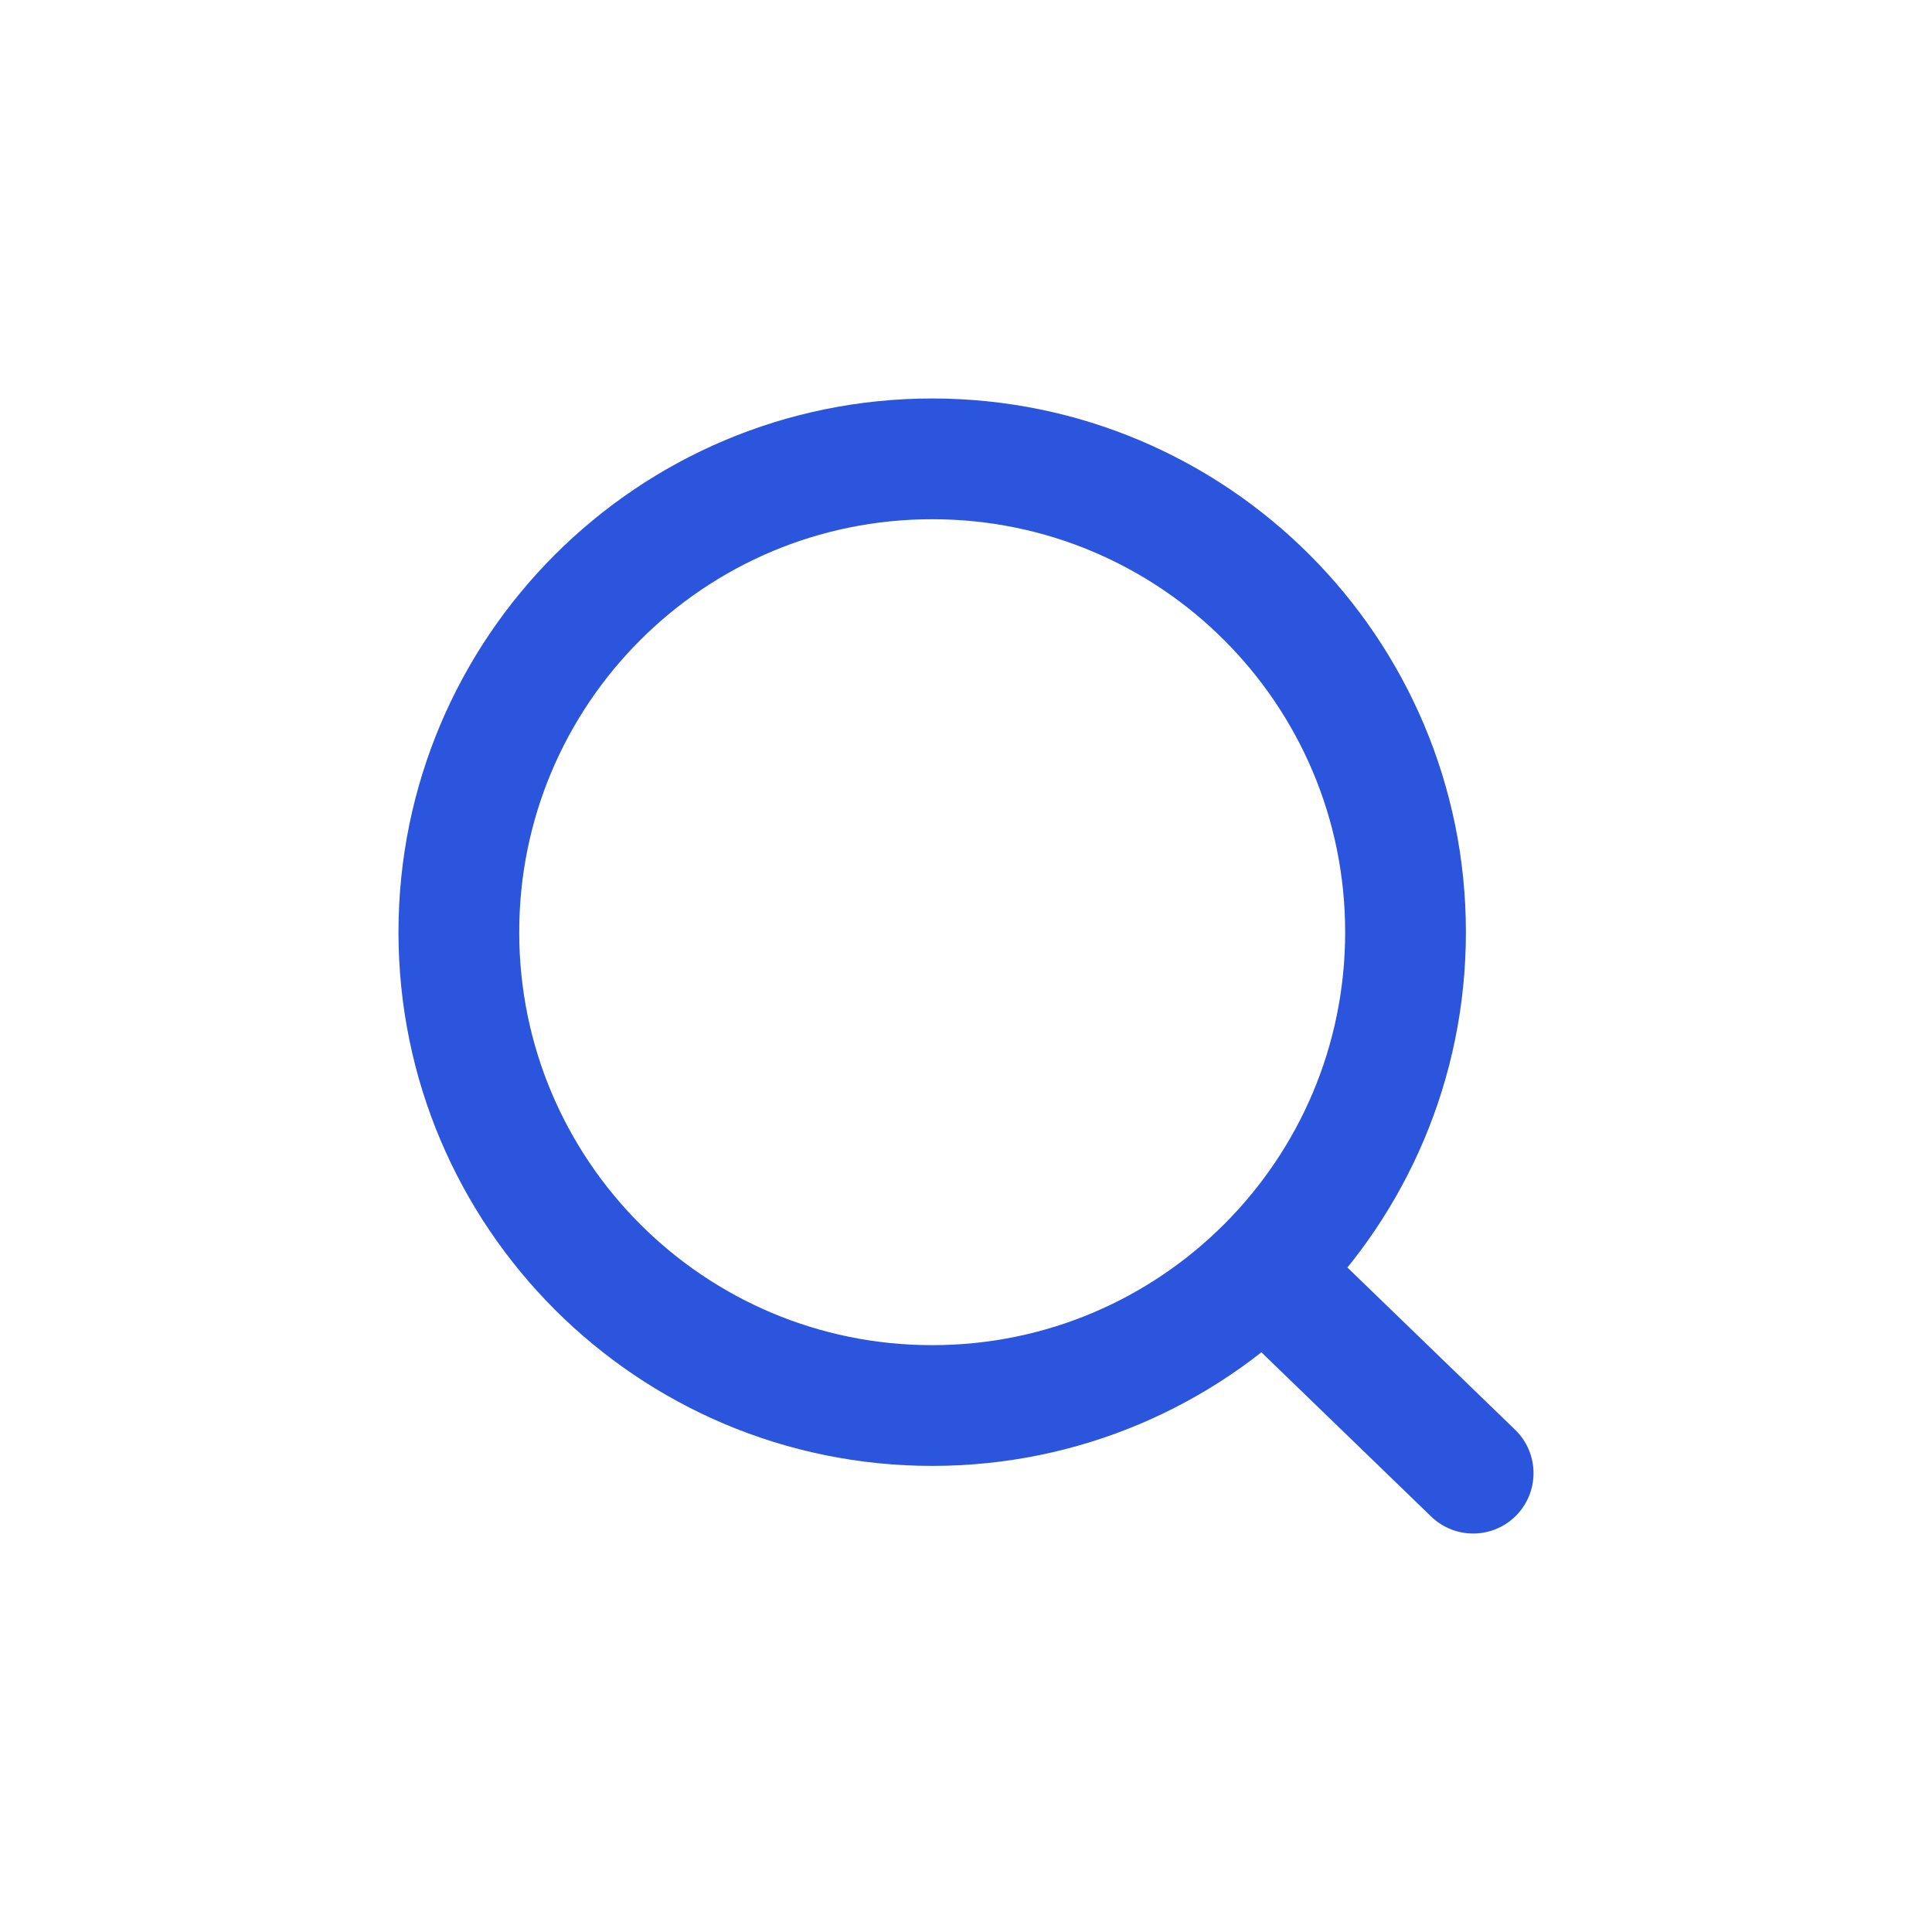
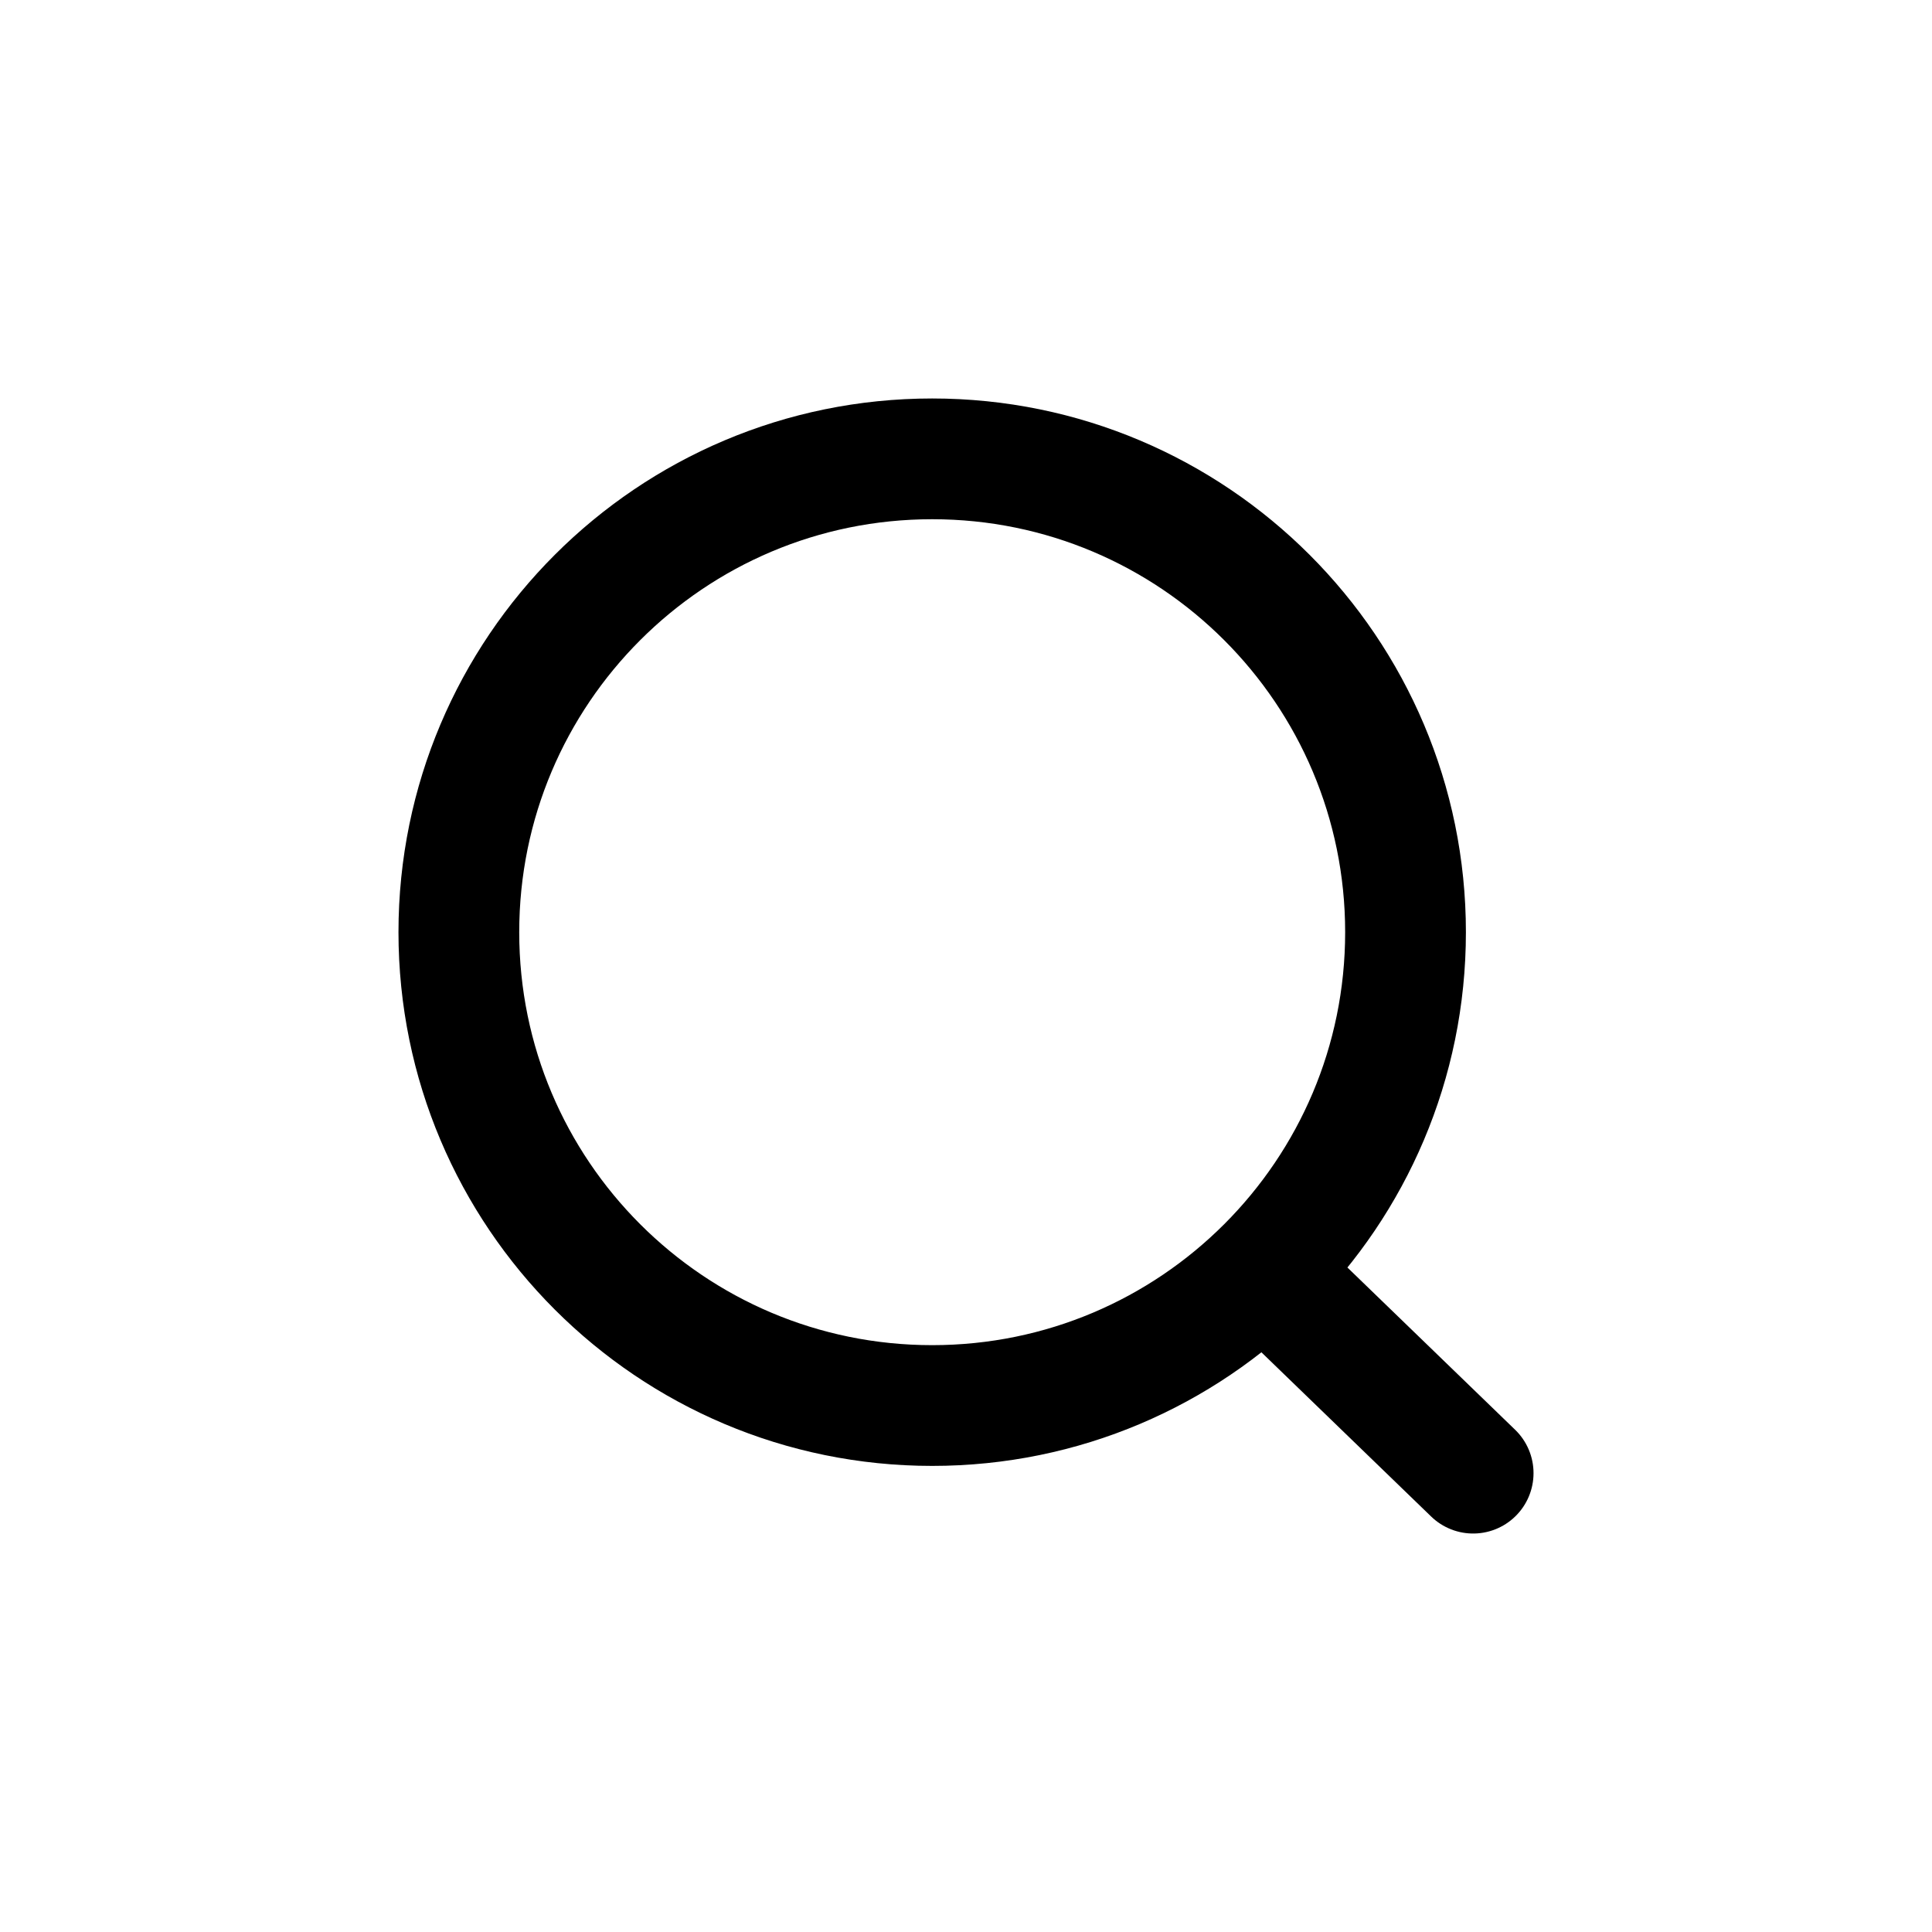
<svg xmlns="http://www.w3.org/2000/svg" width="32" height="32" viewBox="0 0 32 32" fill="none">
-   <path d="M20.927 21.04L24.4 24.4M23.28 15.44C23.28 19.77 19.77 23.28 15.44 23.28C11.11 23.28 7.6 19.77 7.6 15.44C7.6 11.11 11.11 7.6 15.44 7.6C19.77 7.6 23.28 11.11 23.28 15.44Z" stroke="#2C55DE" stroke-width="2" stroke-linecap="round" />
+   <path d="M20.927 21.04L24.4 24.4M23.28 15.44C23.28 19.77 19.77 23.28 15.44 23.28C11.11 23.28 7.6 19.77 7.6 15.44C7.6 11.11 11.11 7.6 15.44 7.6C19.77 7.6 23.28 11.11 23.28 15.44Z" stroke="currentColor" stroke-width="2" stroke-linecap="round" />
</svg>
